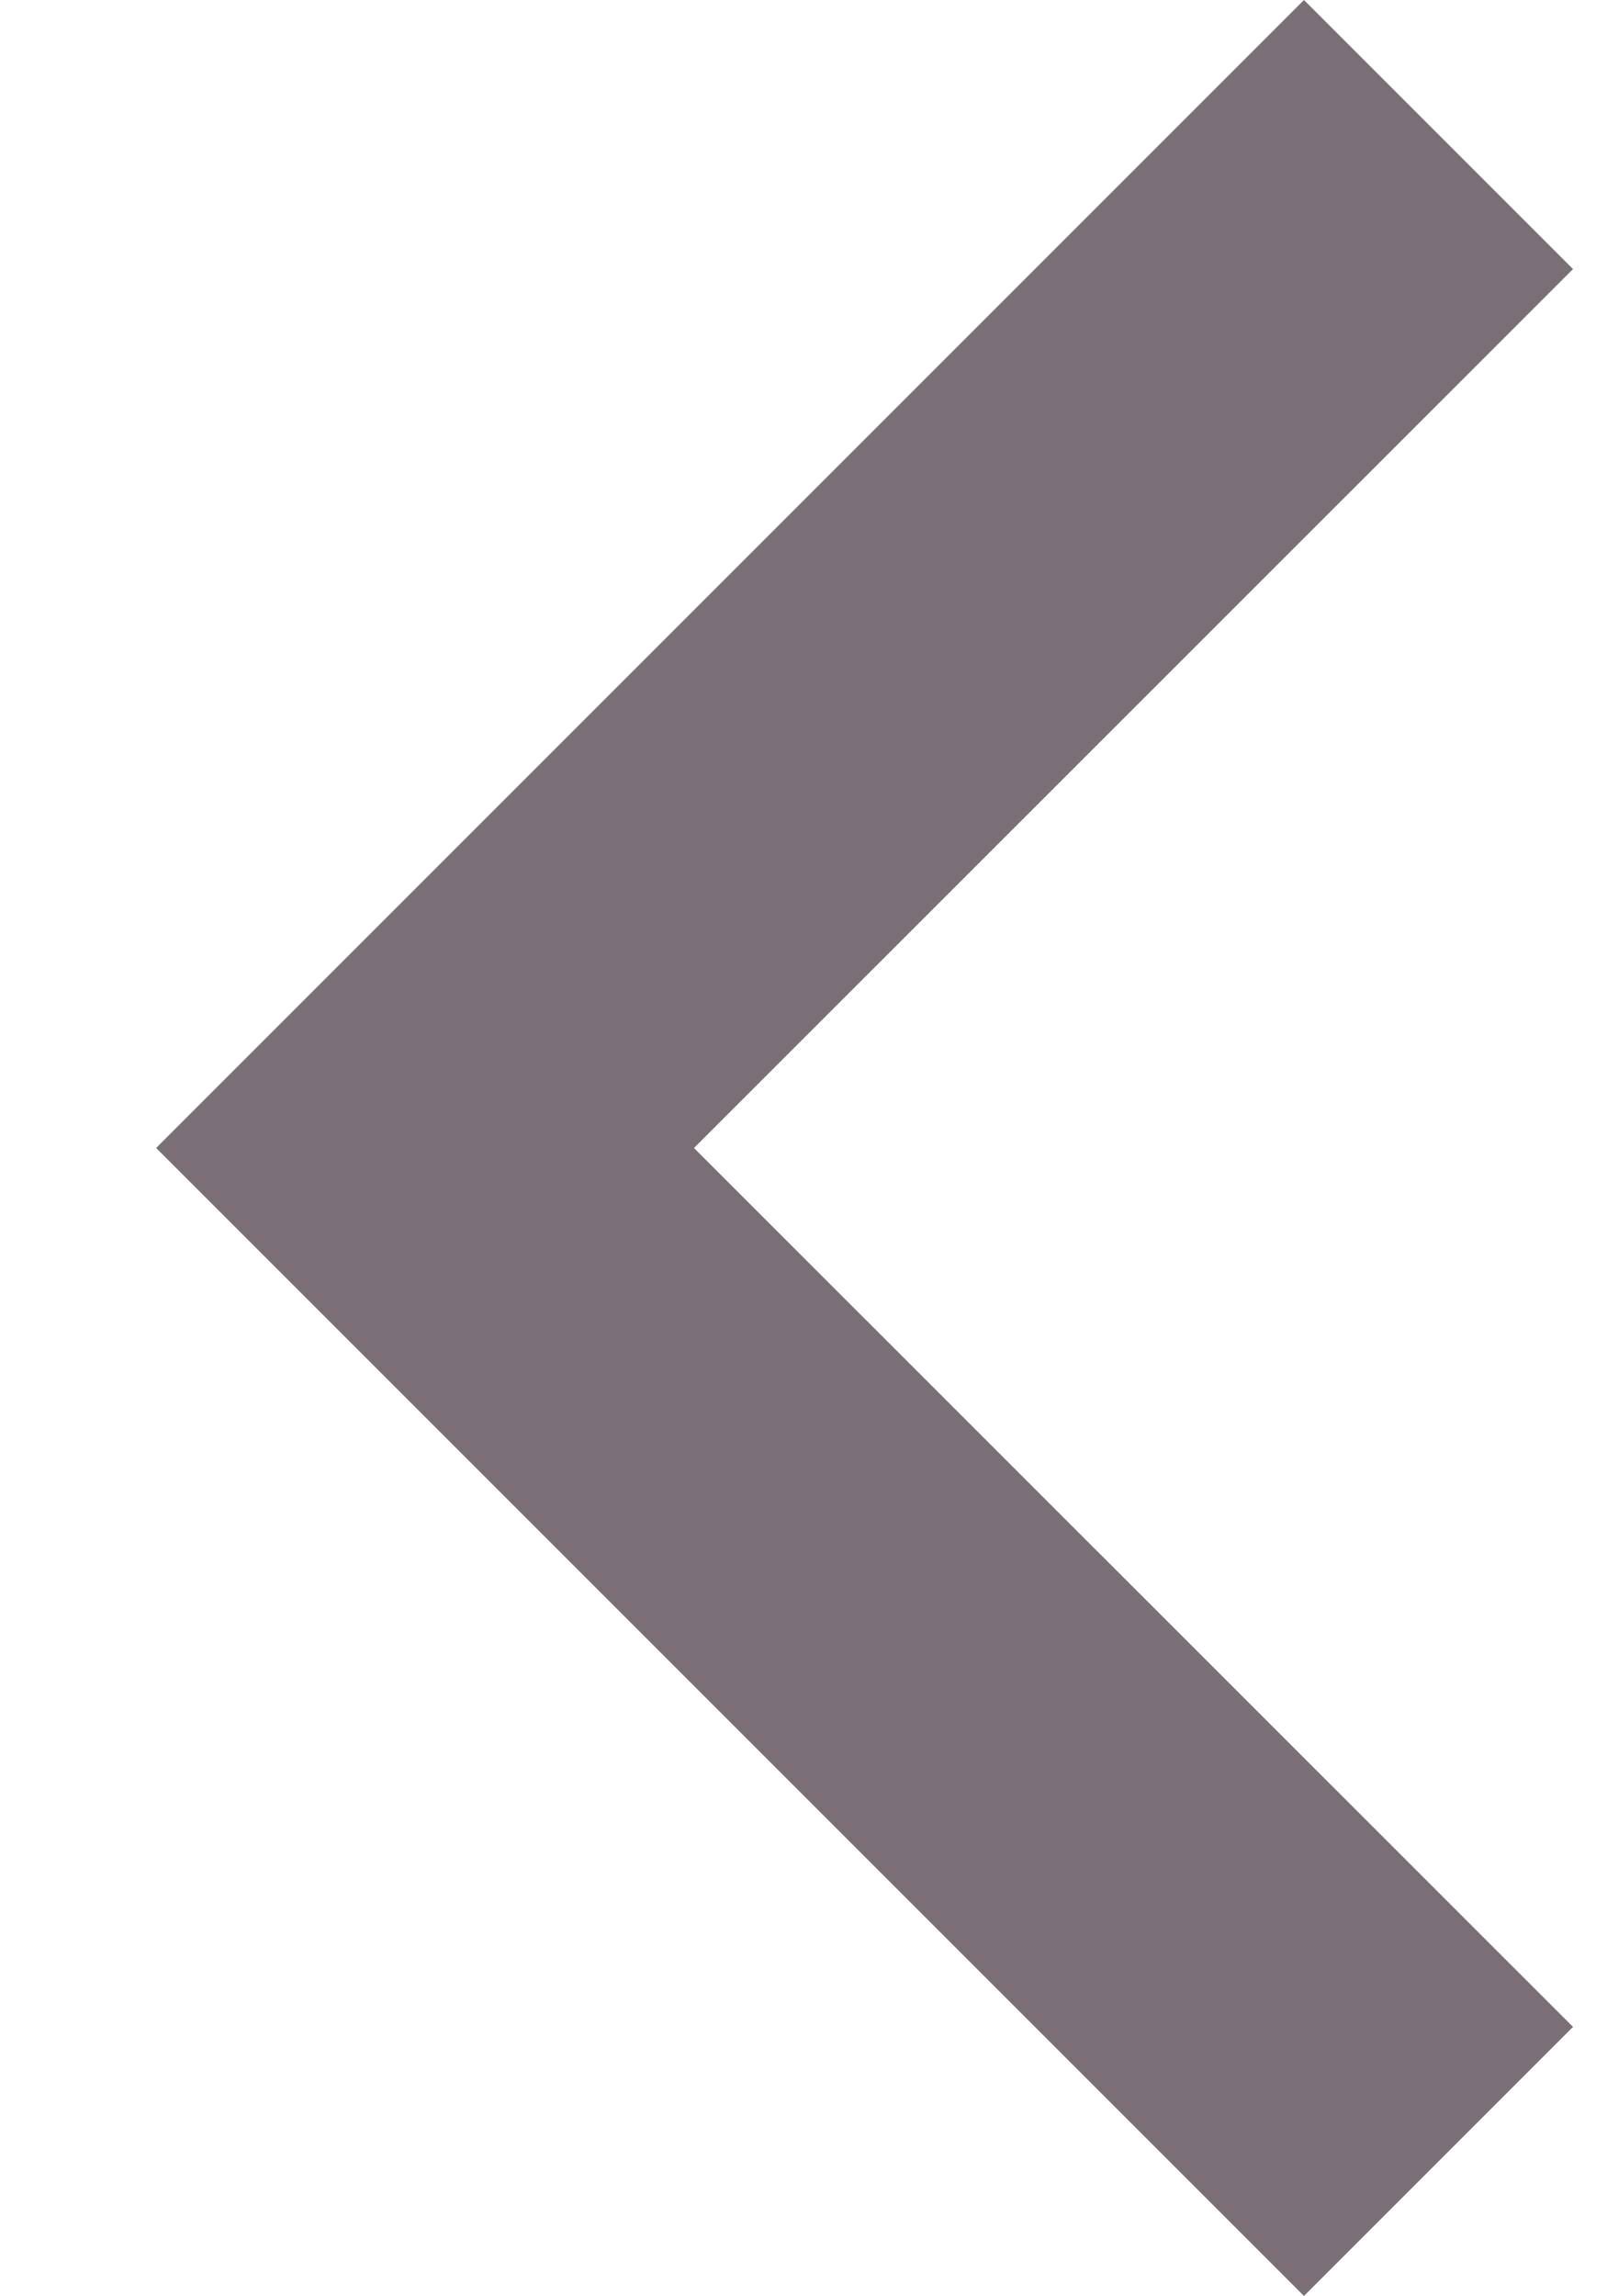
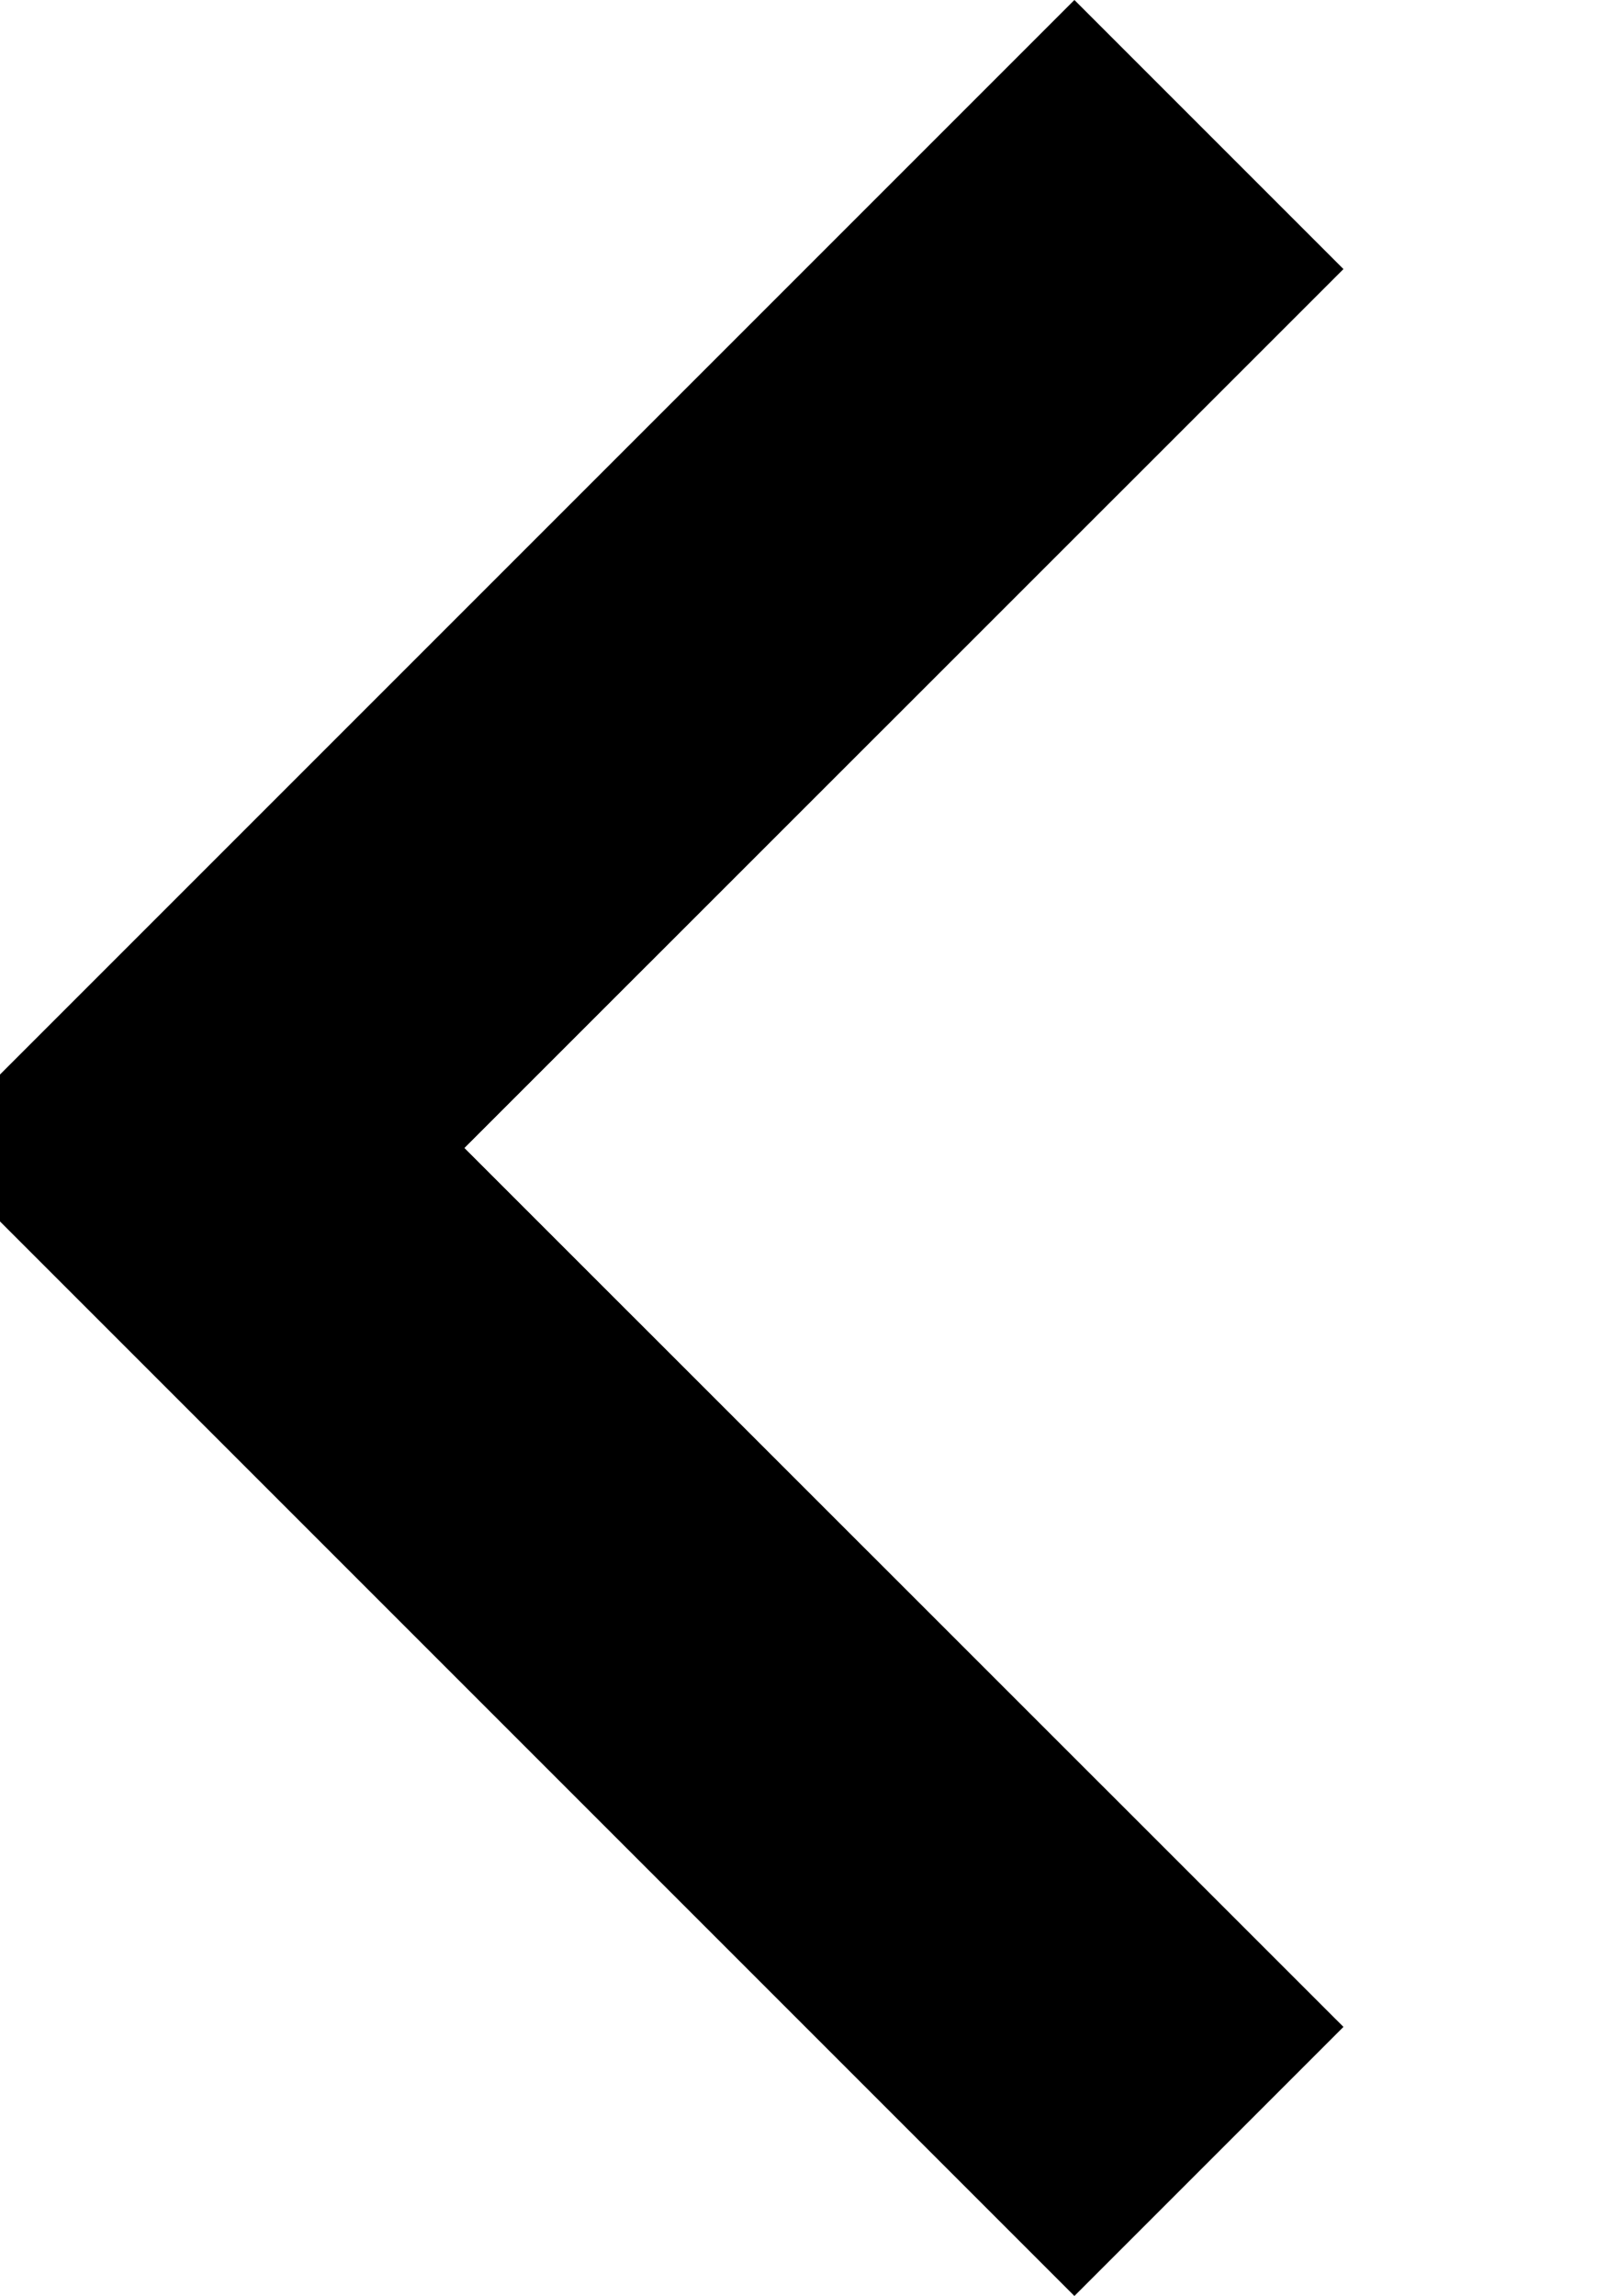
- <svg xmlns="http://www.w3.org/2000/svg" width="7px" height="10px" viewBox="0 0 7 10" version="1.1">
-   <g id="Work-In-Progress" stroke="none" stroke-width="1" fill="none" fill-rule="evenodd">
-     <g id="2-1-1" transform="translate(-22, -21)">
-       <g id="Group-2" transform="translate(10, 10)">
-         <g id="Icon-26" transform="translate(6, 6)">
-           <rect id="Path" x="0" y="0" width="20" height="20" />
-           <polygon id="k" fill="#7A6E77" fill-rule="nonzero" points="11.68 15 12.852 13.828 9.023 10 12.852 6.172 11.68 5 6.68 10" />
-         </g>
+ <svg xmlns="http://www.w3.org/2000/svg" width="7px" height="10px" viewBox="0 0 7 10" version="1.1" fill="currentColor" fill-rule="evenodd" clip-rule="evenodd">
+   <g id="2-1-1" transform="translate(-22, -21)">
+     <g id="Group-2" transform="translate(10, 10)">
+       <g id="Icon-26" transform="translate(5, 6)">
+         <polygon points="11.68 15 12.852 13.828 9.023 10 12.852 6.172 11.68 5 6.68 10" />
      </g>
    </g>
  </g>
</svg>
